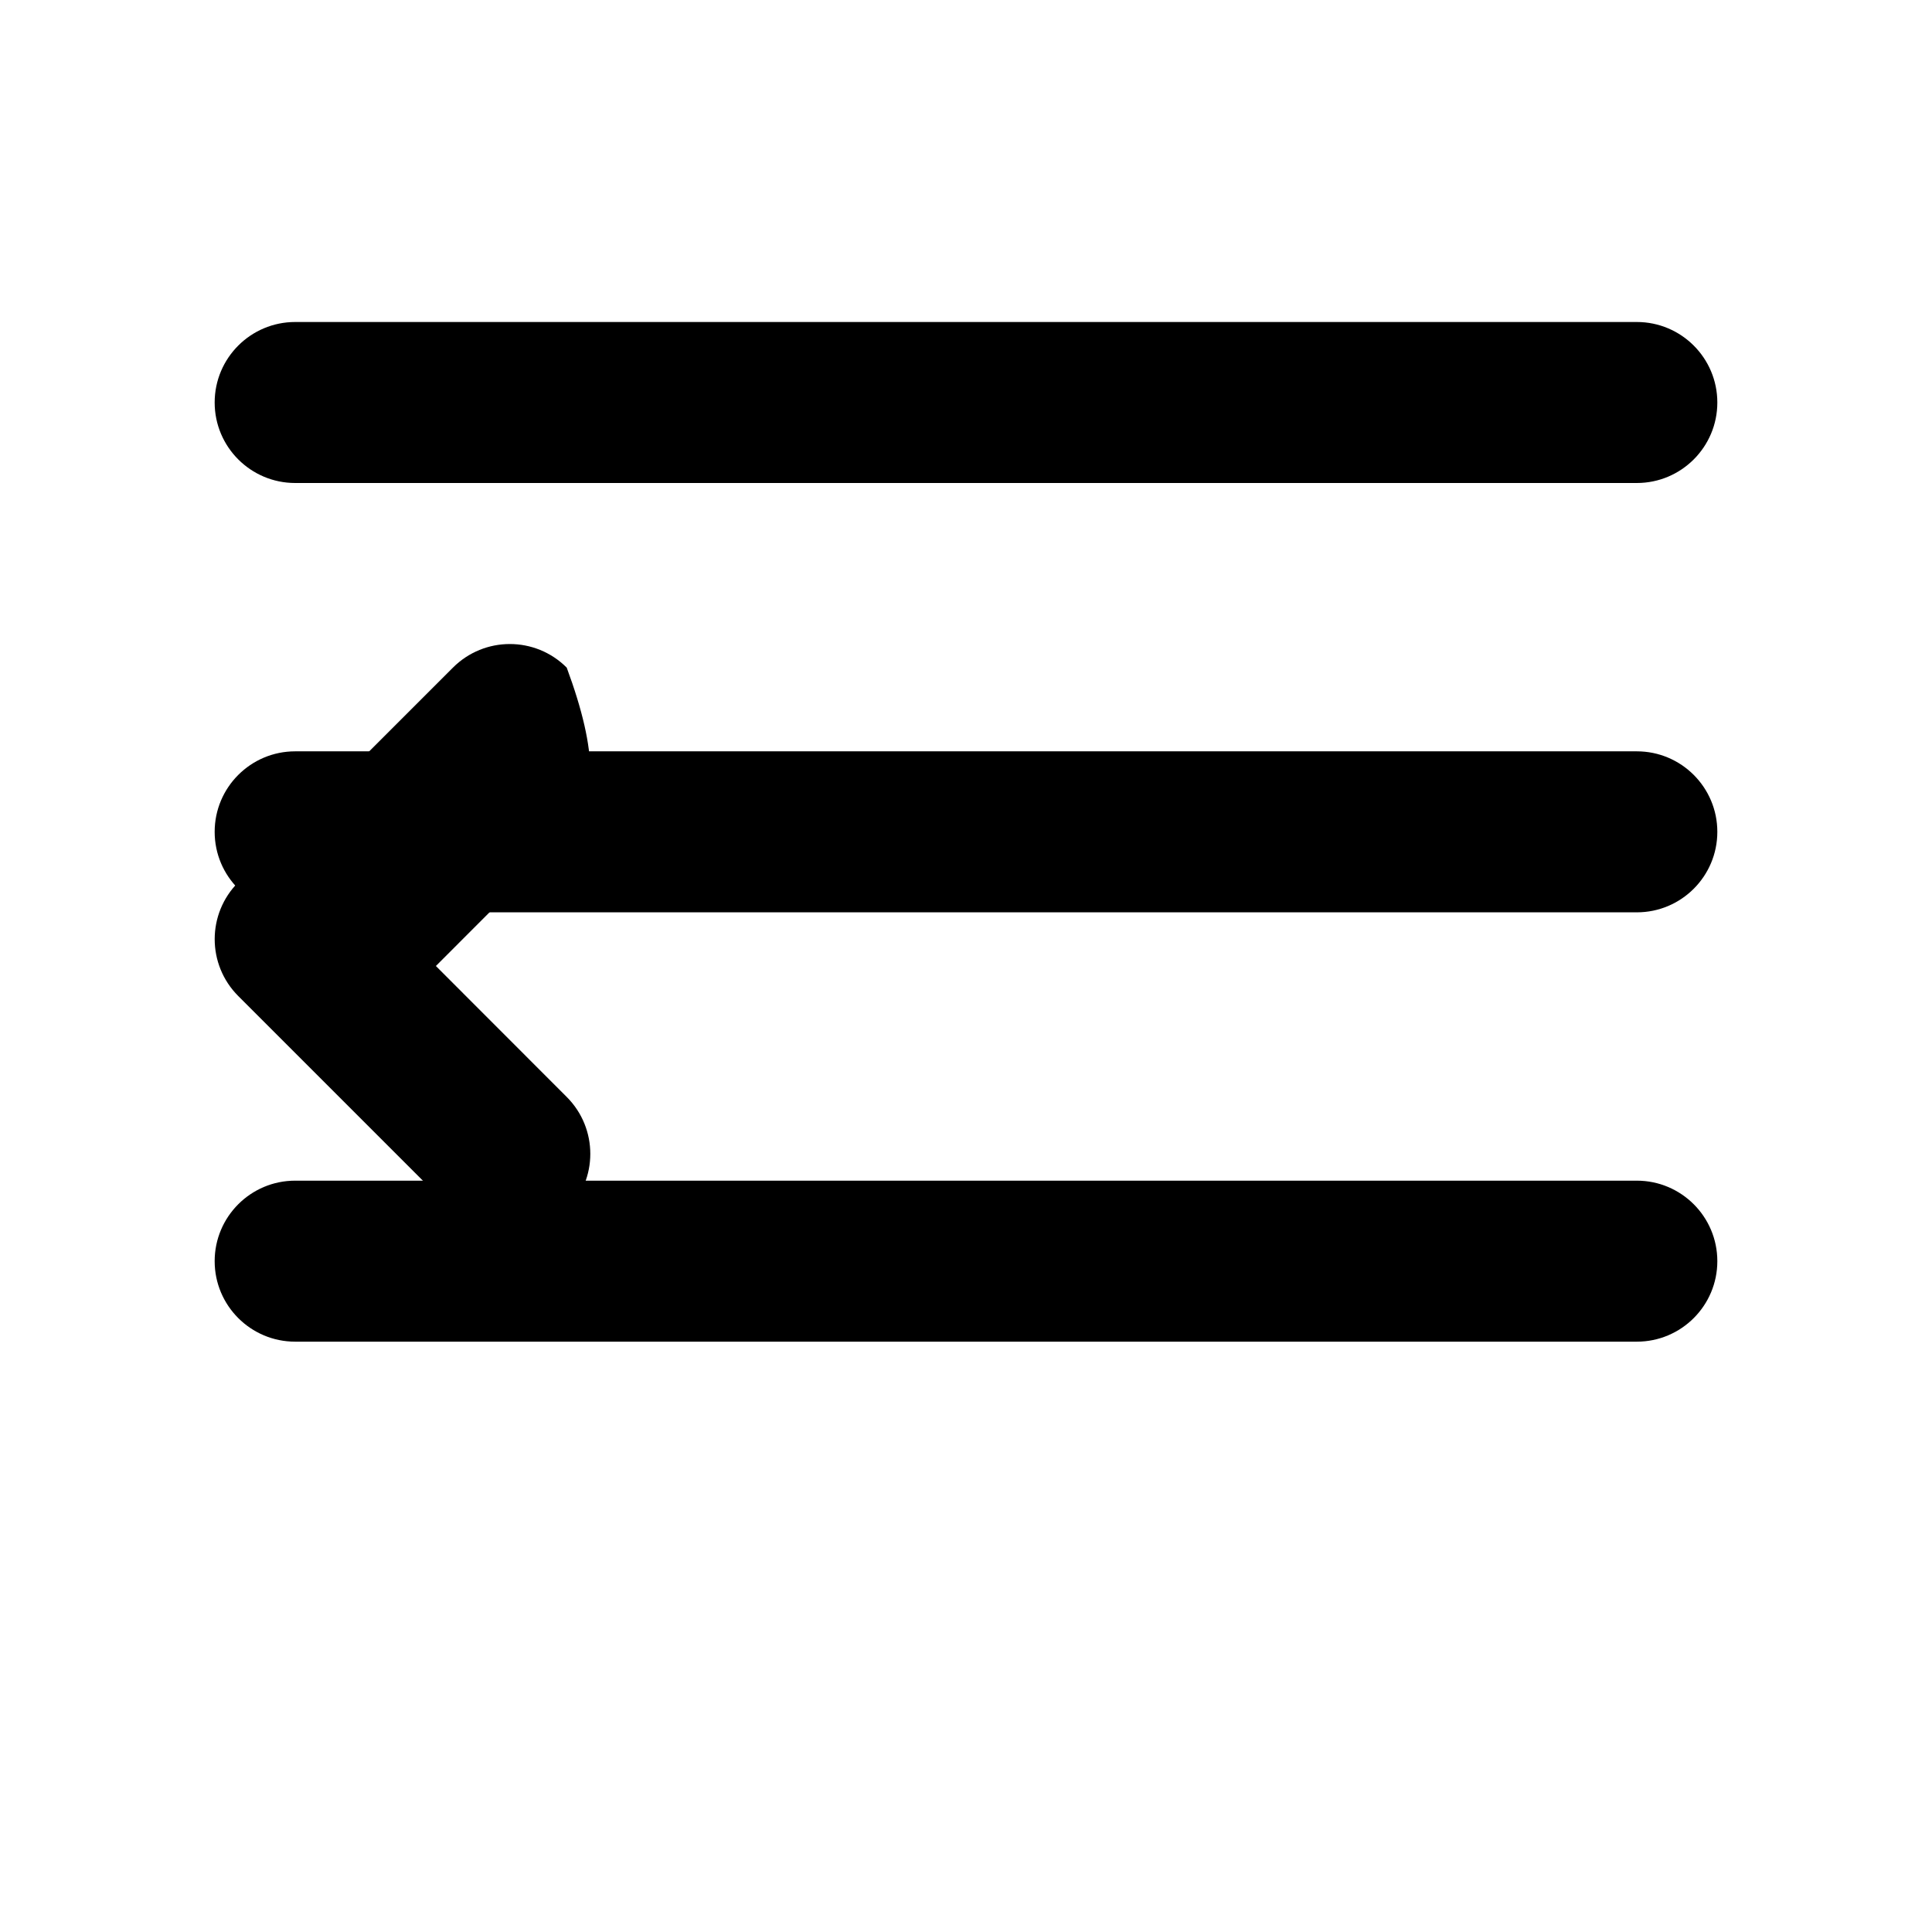
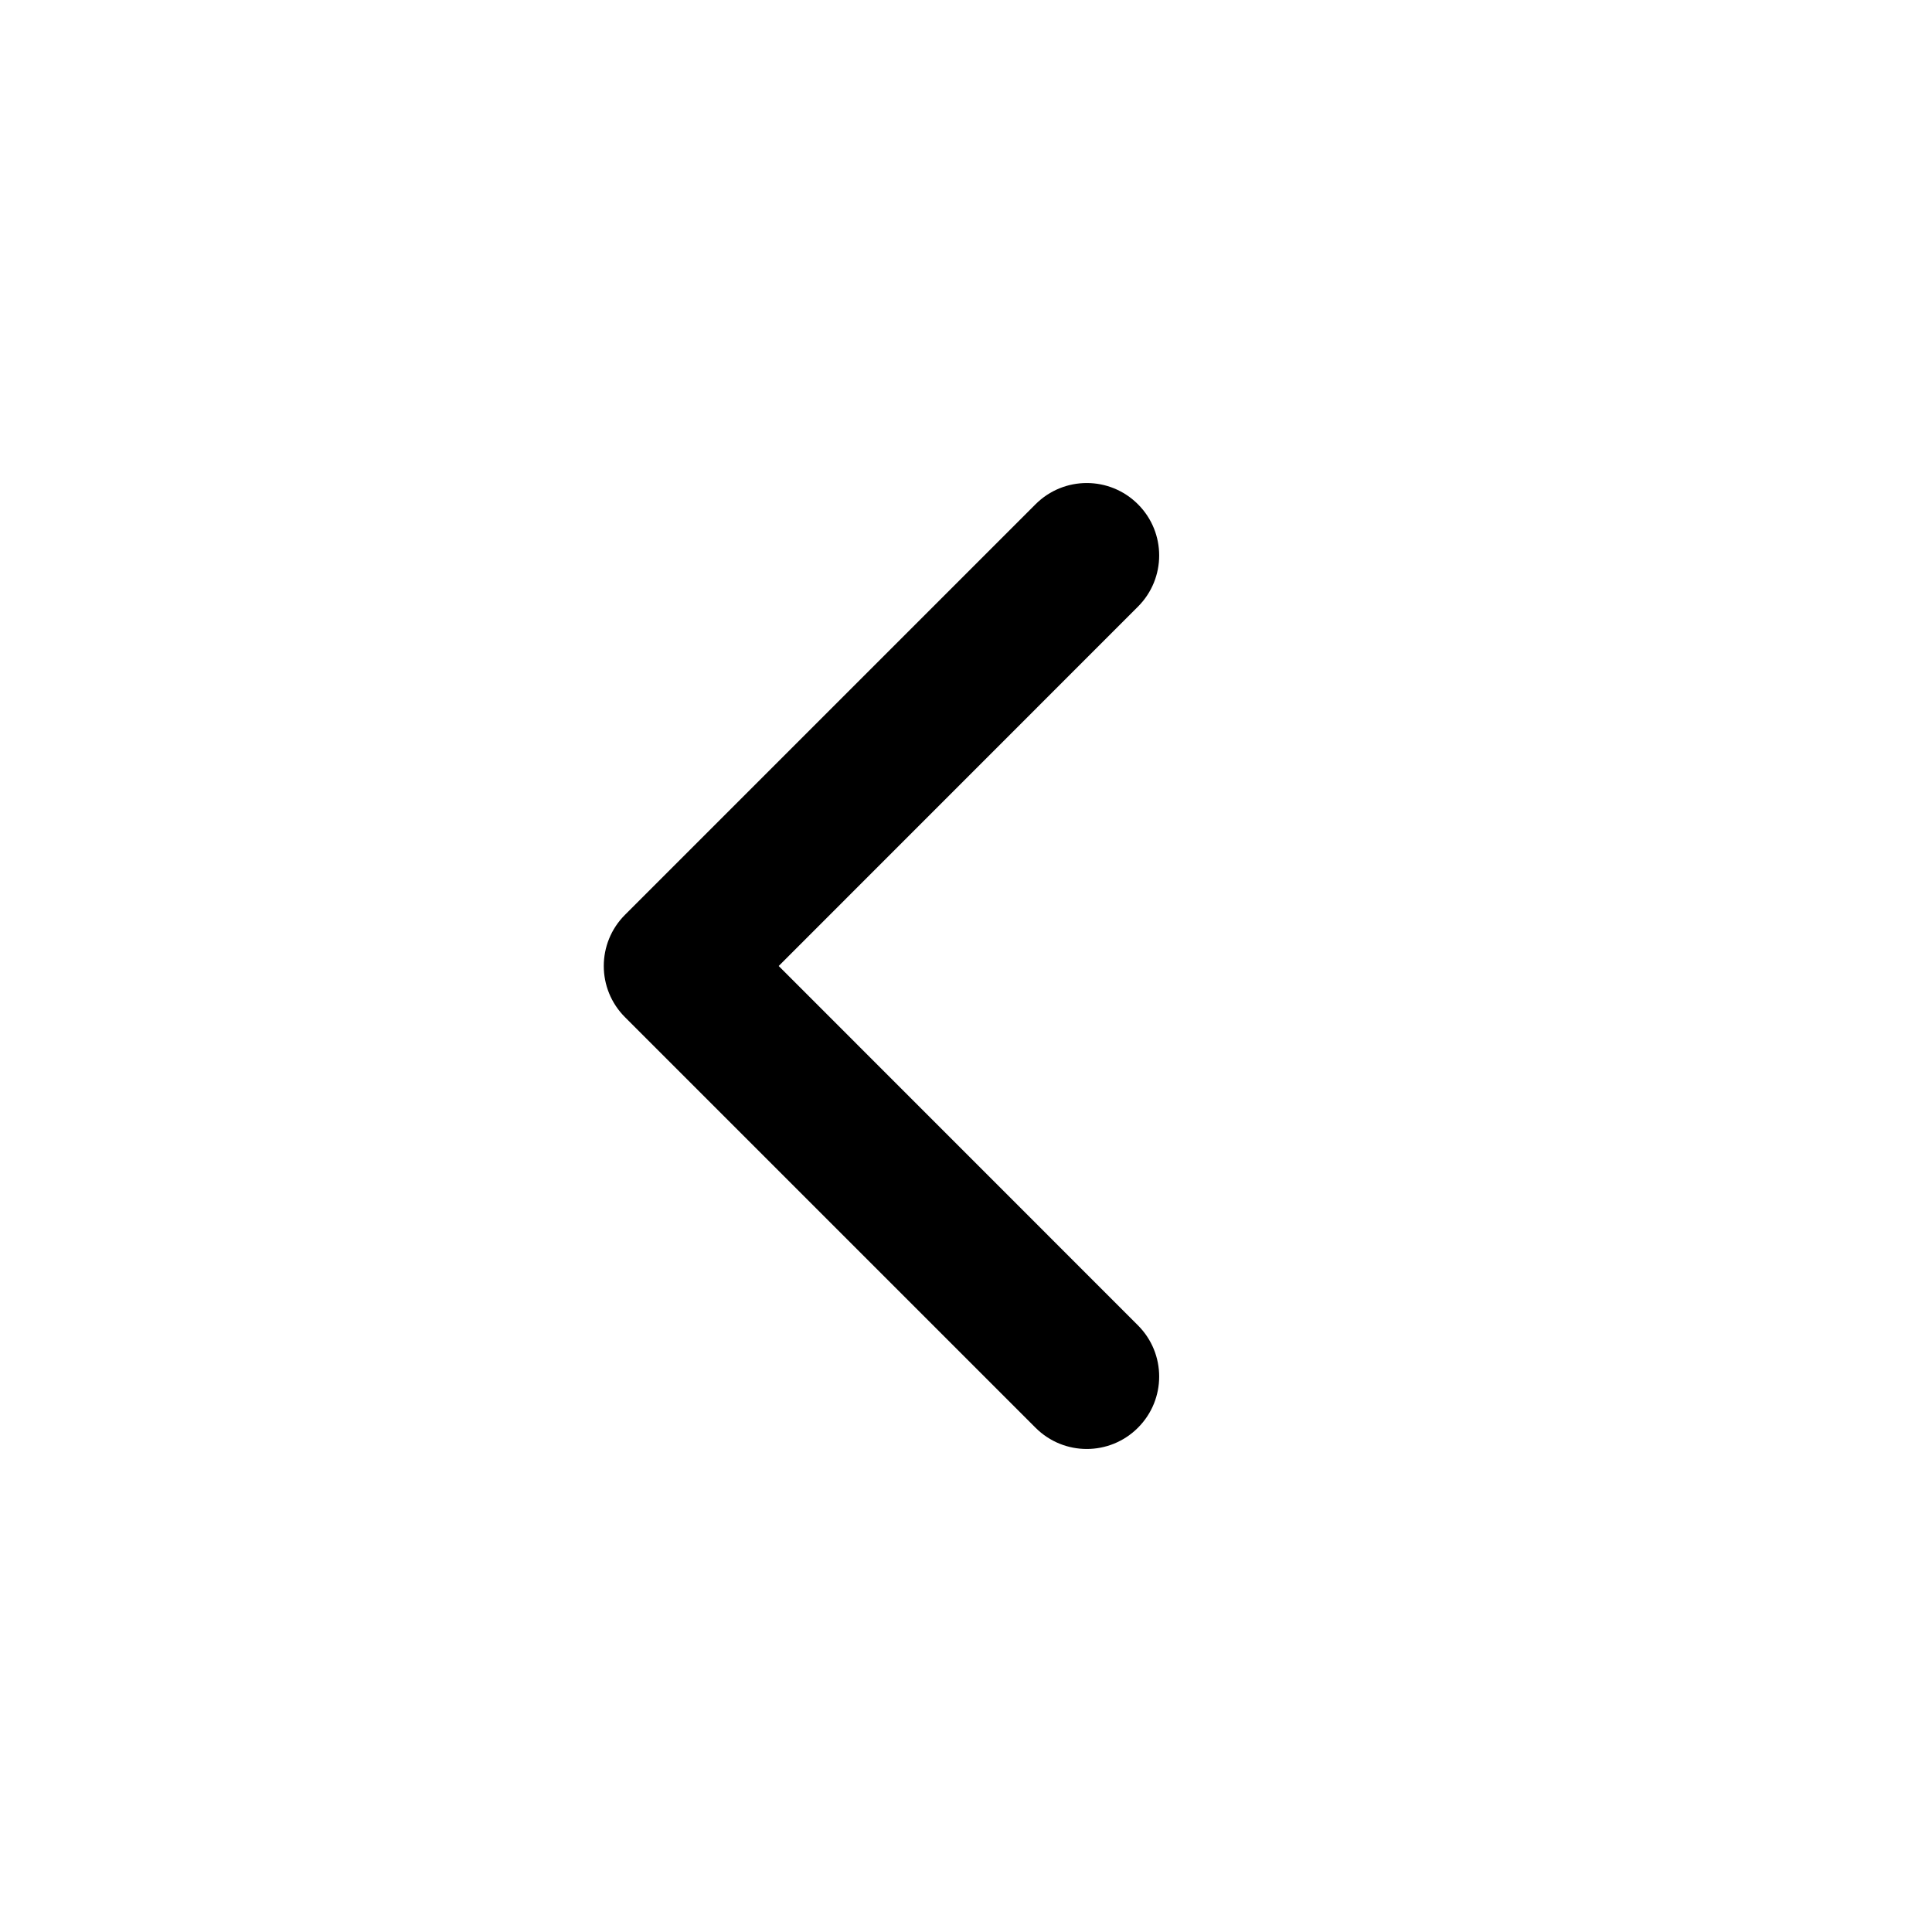
- <svg xmlns="http://www.w3.org/2000/svg" viewBox="0 0 18 18" fill="none">
-   <path d="M2 3.75C2 3.336 2.336 3 2.75 3H15.25C15.664 3 16 3.336 16 3.75C16 4.164 15.664 4.5 15.25 4.5H2.75C2.336 4.5 2 4.164 2 3.75Z" fill="currentColor" />
-   <path d="M2.75 7C2.336 7 2 7.336 2 7.75C2 8.164 2.336 8.5 2.75 8.5H15.25C15.664 8.5 16 8.164 16 7.75C16 7.336 15.664 7 15.25 7H2.75Z" fill="currentColor" />
-   <path d="M2 11.75C2 11.336 2.336 11 2.75 11H15.25C15.664 11 16 11.336 16 11.75C16 12.164 15.664 12.5 15.25 12.5H2.75C2.336 12.5 2 12.164 2 11.75Z" fill="currentColor" />
-   <path d="M5.28 6.22C4.987 5.927 4.513 5.927 4.22 6.22L2.22 8.22C1.927 8.513 1.927 8.987 2.22 9.28L4.22 11.28C4.513 11.573 4.987 11.573 5.28 11.28C5.573 10.987 5.573 10.513 5.28 10.22L4.061 9L5.28 7.78C5.573 7.487 5.573 7.013 5.28 6.22Z" fill="currentColor" />
+ <svg xmlns="http://www.w3.org/2000/svg" viewBox="0 0 20 20" fill="currentColor">
+   <path fill-rule="evenodd" clip-rule="evenodd" d="M11.78 5.22C12.073 5.513 12.073 5.987 11.78 6.28L8.061 10L11.78 13.72C12.073 14.013 12.073 14.487 11.78 14.78C11.487 15.073 11.013 15.073 10.72 14.78L6.47 10.53C6.177 10.237 6.177 9.763 6.47 9.47L10.72 5.22C11.013 4.927 11.487 4.927 11.78 5.22Z" />
</svg>
